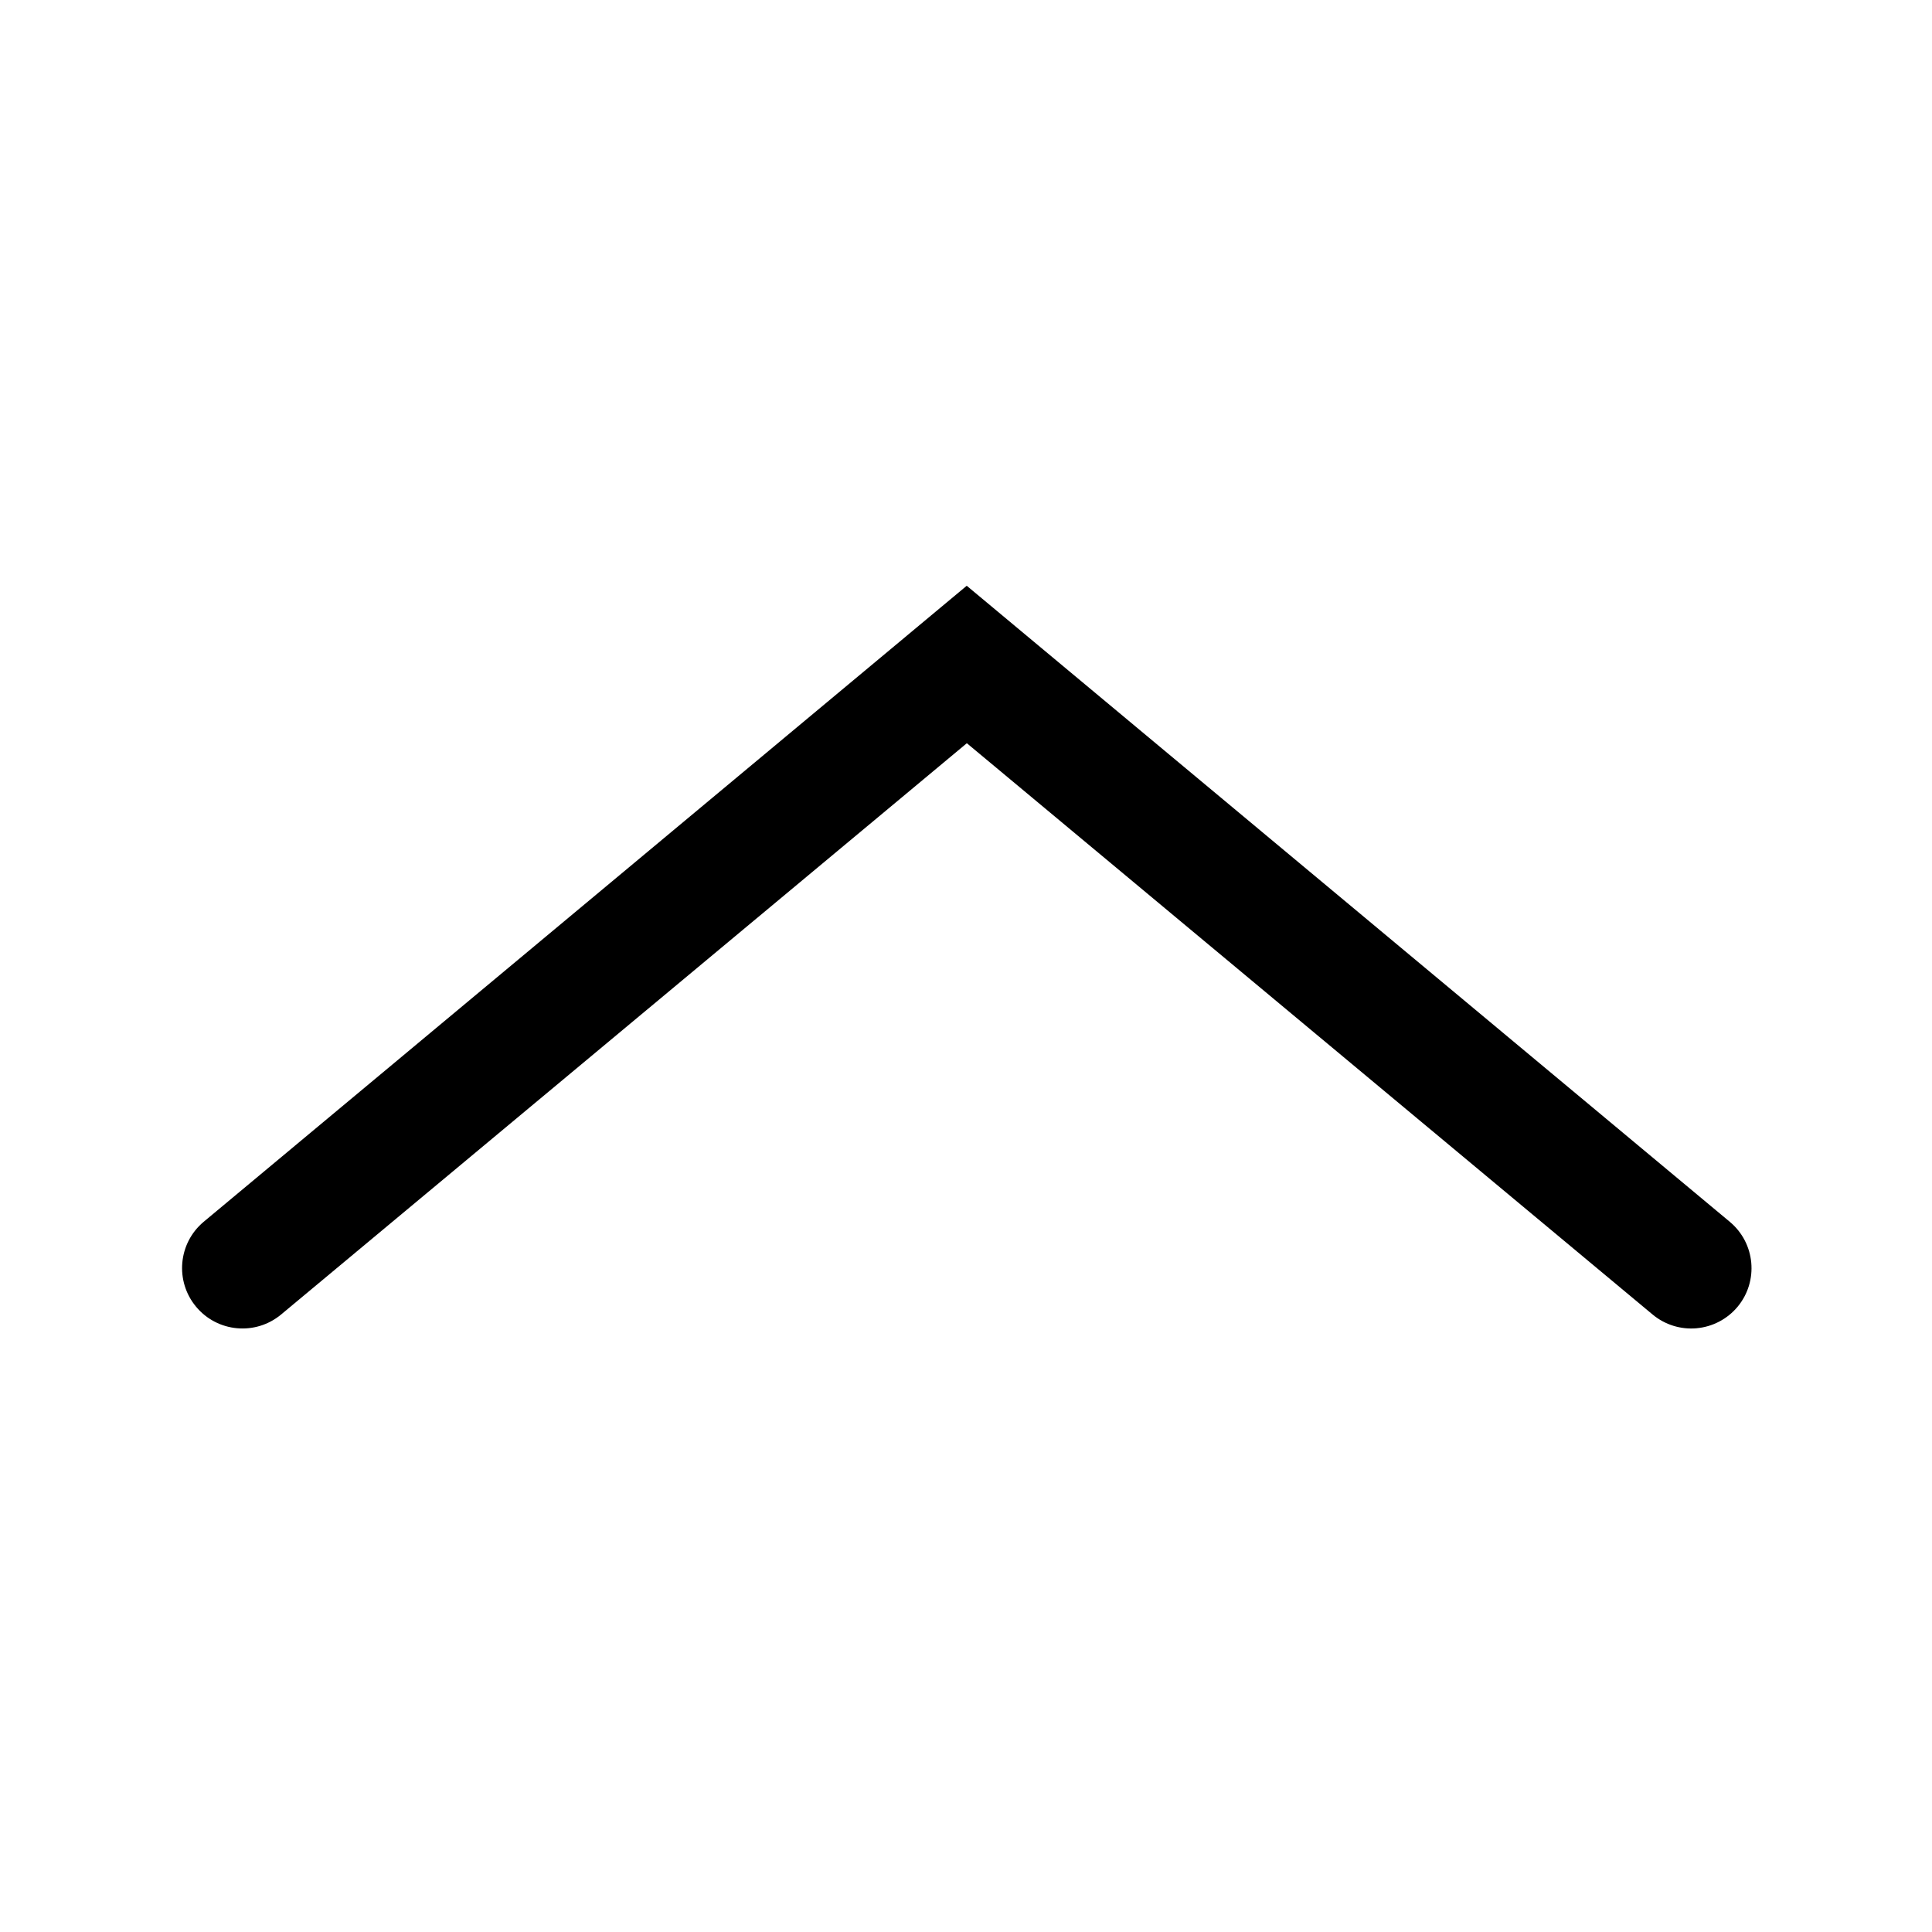
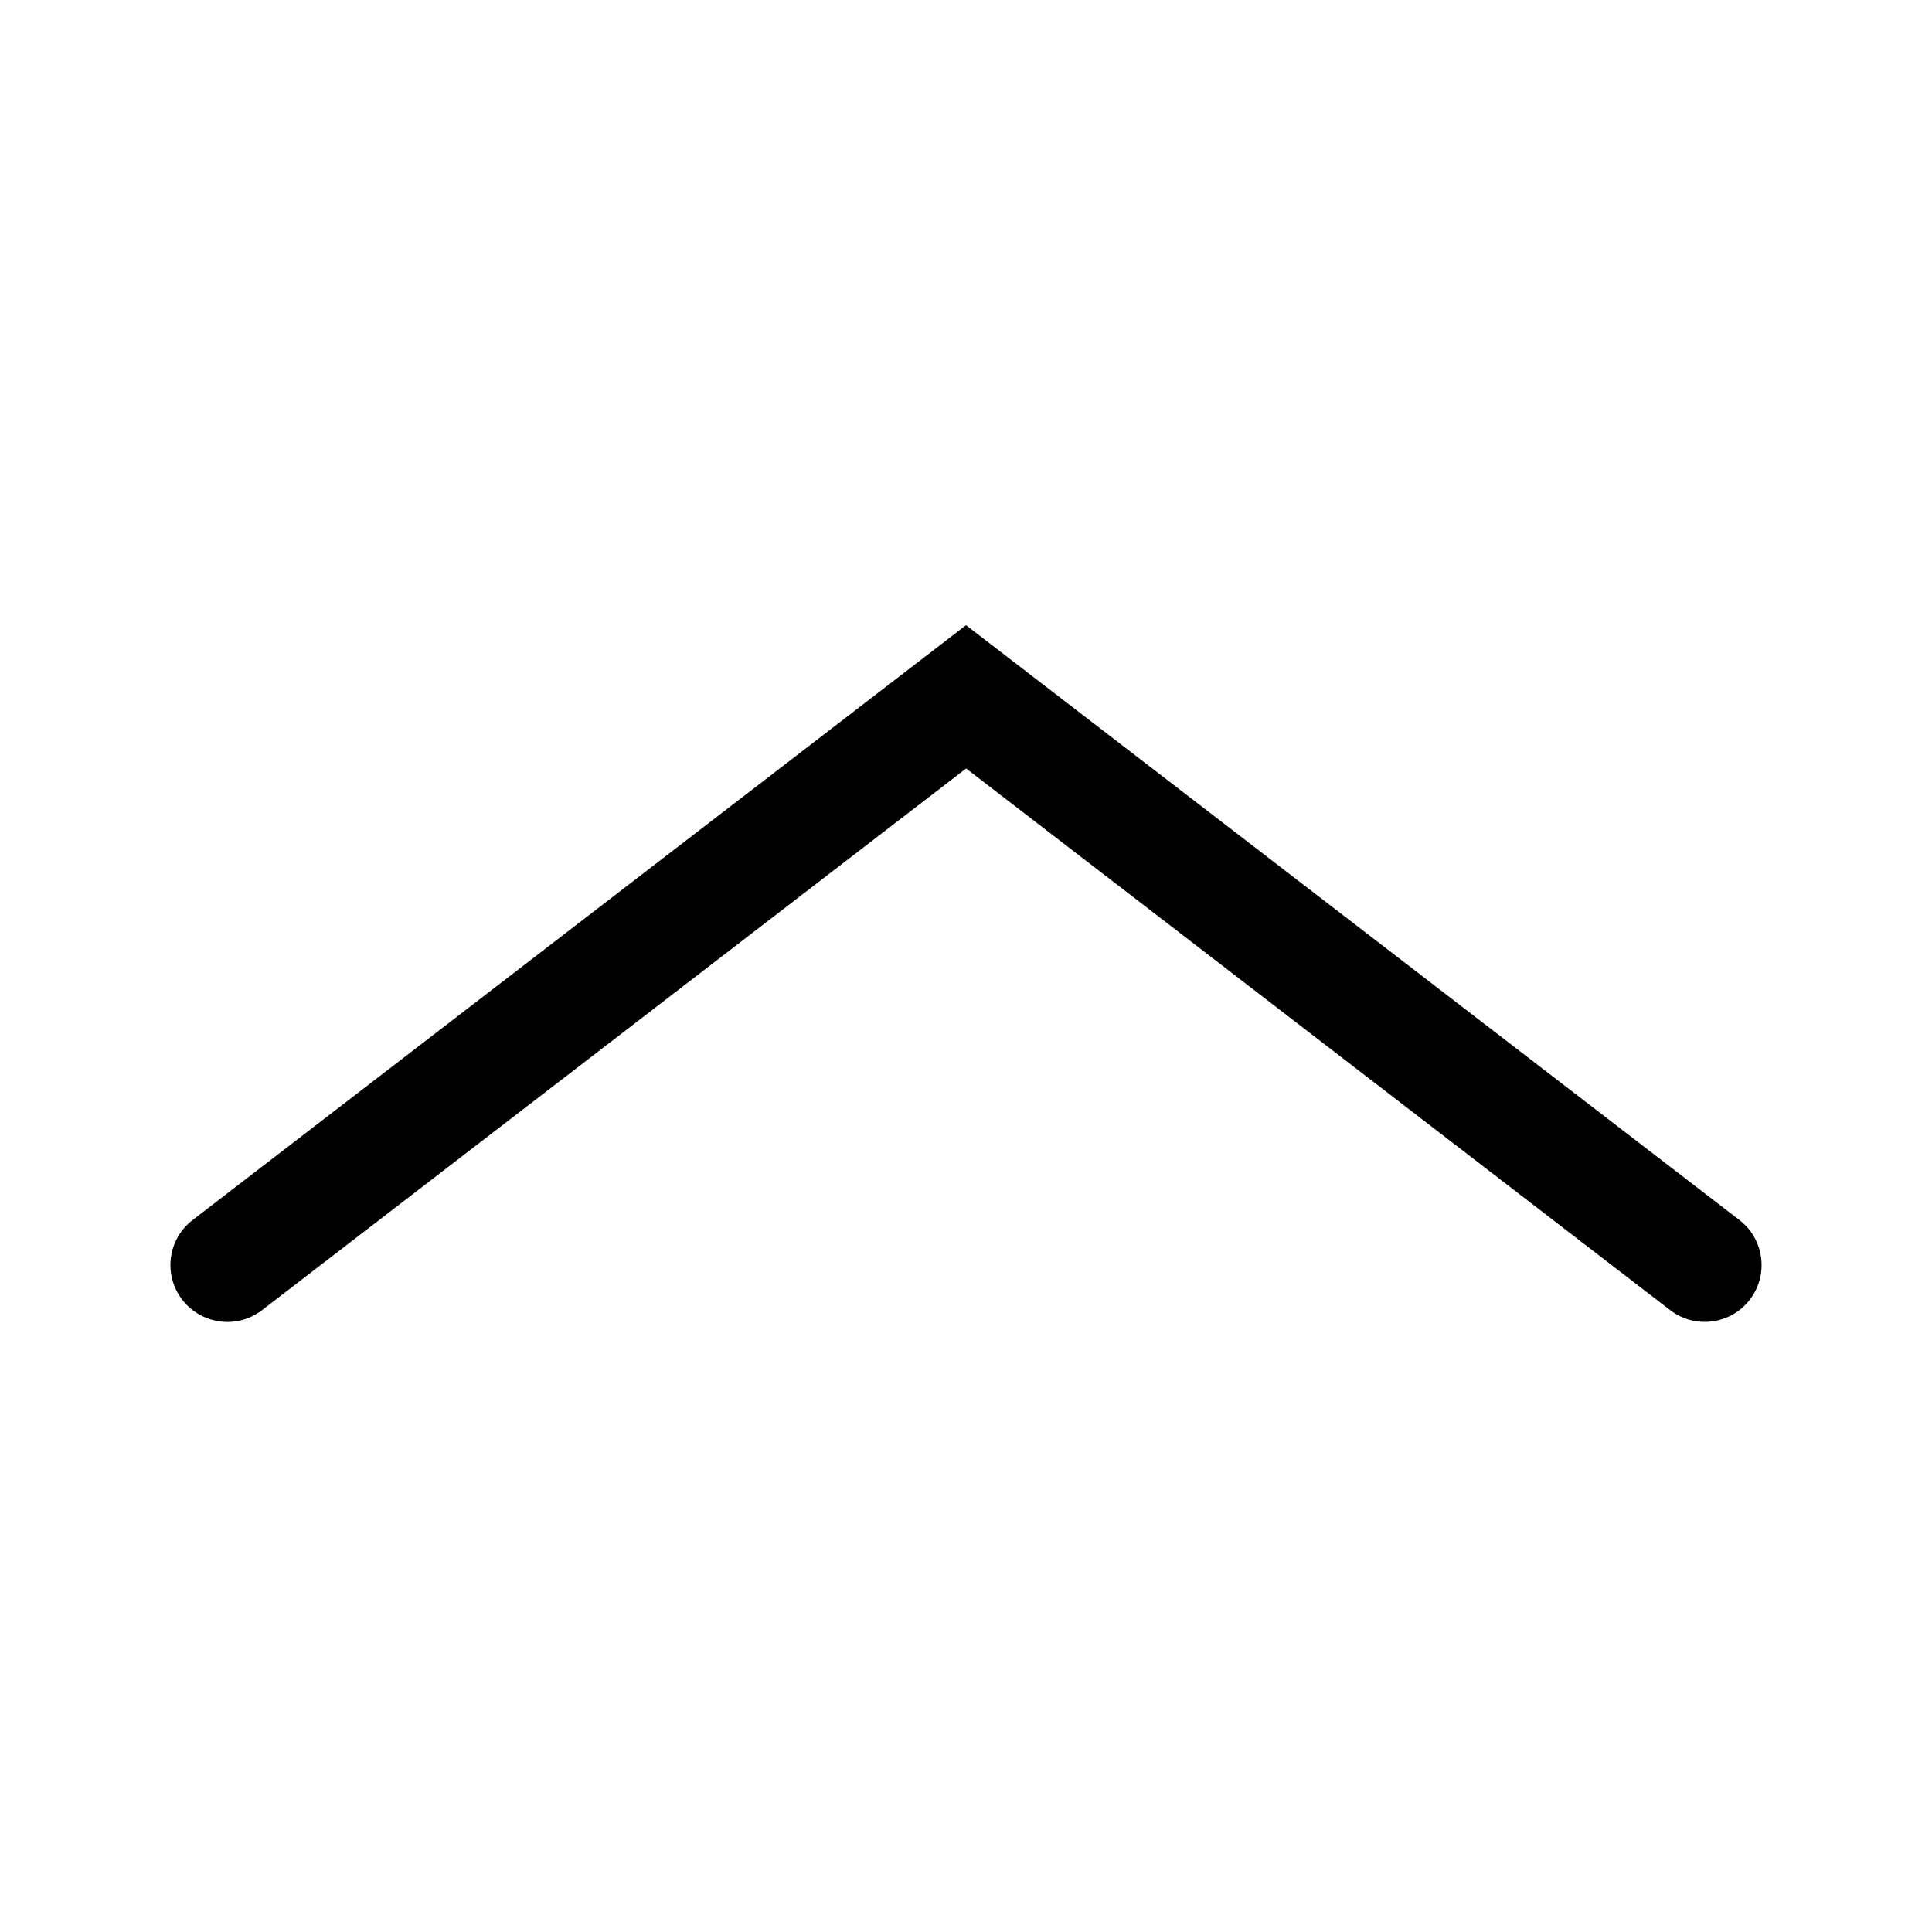
- <svg xmlns="http://www.w3.org/2000/svg" width="16" height="16" version="1.1" viewBox="0 0 16 16" id="svg6">
-   <defs id="defs10" />
-   <path d="m 14.05,11 a -0.5,-0.5 0 0 0 0.34,-0.178 -0.5,-0.5 0 0 0 -0.064,-0.703 l -6.32,-5.268 -6.32,5.268 a -0.5,-0.5 0 0 0 -0.062,0.703 -0.5,-0.5 0 0 0 0.703,0.065 l 5.68,-4.732 5.68,4.732 a -0.5,-0.5 0 0 0 0.365,0.113 z" color="#000000" stroke-linecap="round" style="-inkscape-stroke:none" id="path2" />
+ <svg xmlns="http://www.w3.org/2000/svg" width="17" height="17" version="1.1" viewBox="0 0 17 17">
+   <path d="m1.935 11.627a.5.5 0 01-.332-.191.5.5 0 01.092-.701l6.805-5.234 6.805 5.234a.5.5 0 01.092.701.5.5 0 01-.701.092l-6.195-4.766-6.195 4.766a.5.5 0 01-.369.1z" />
</svg>
